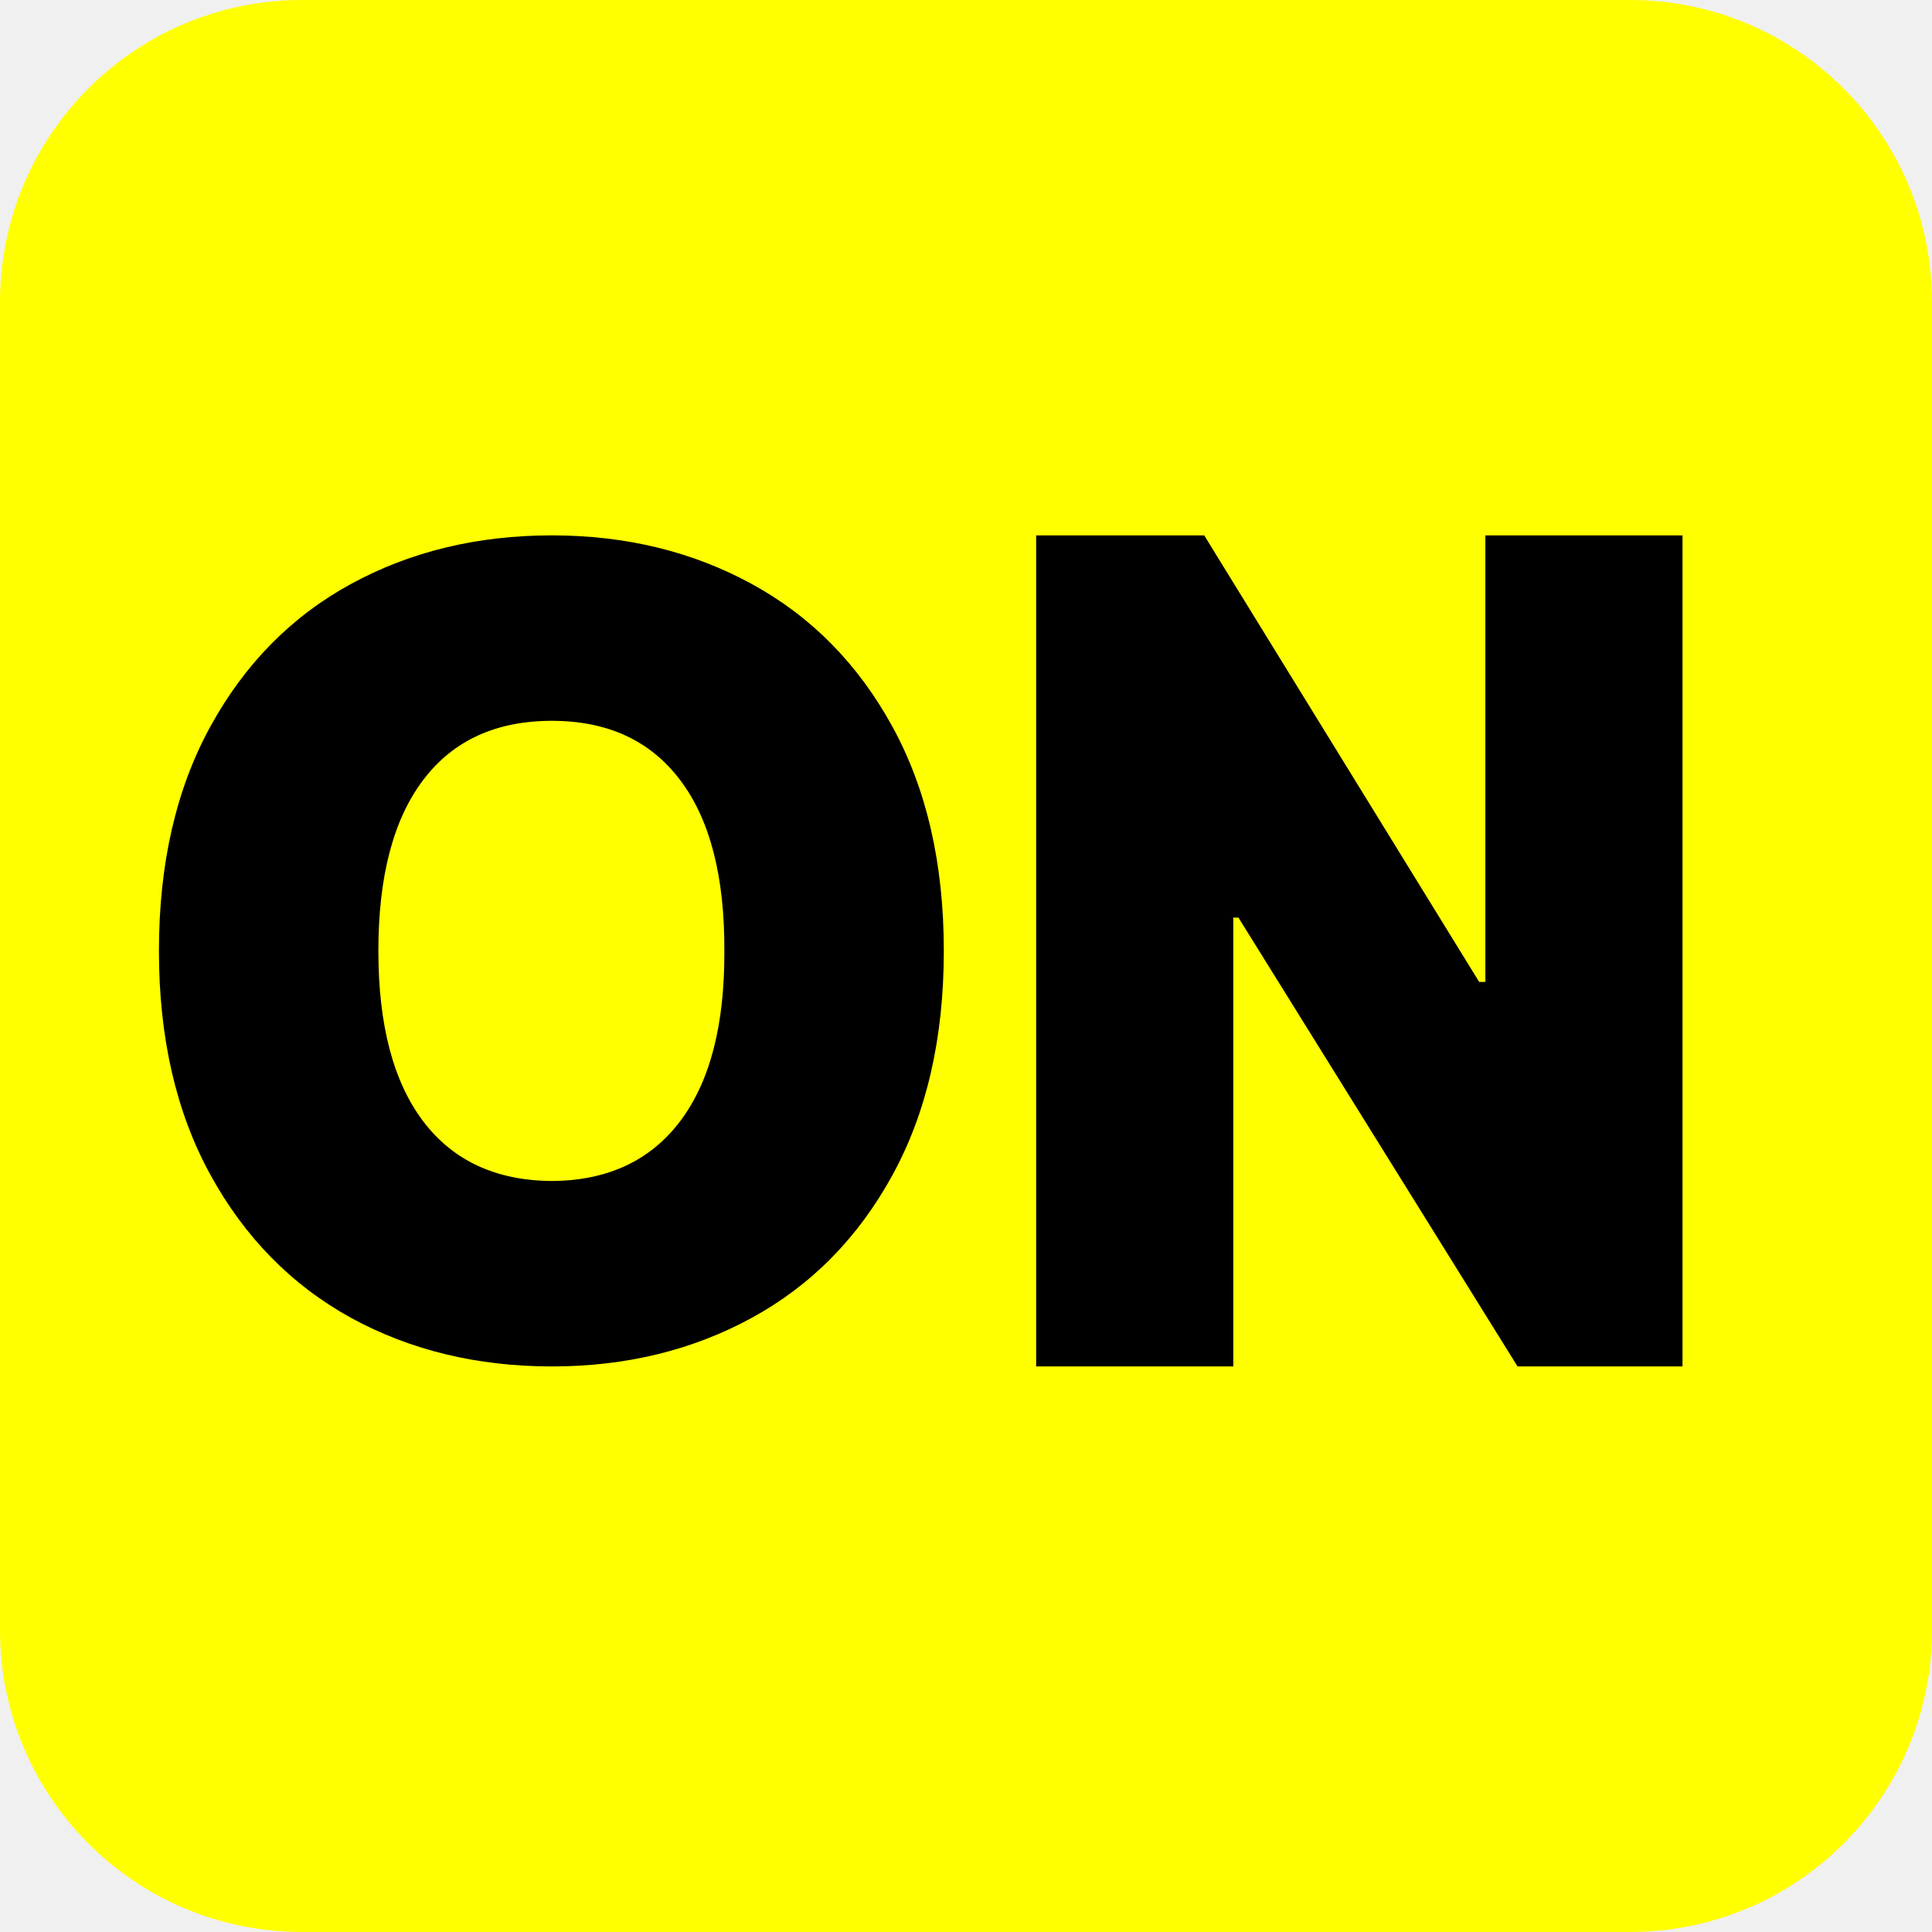
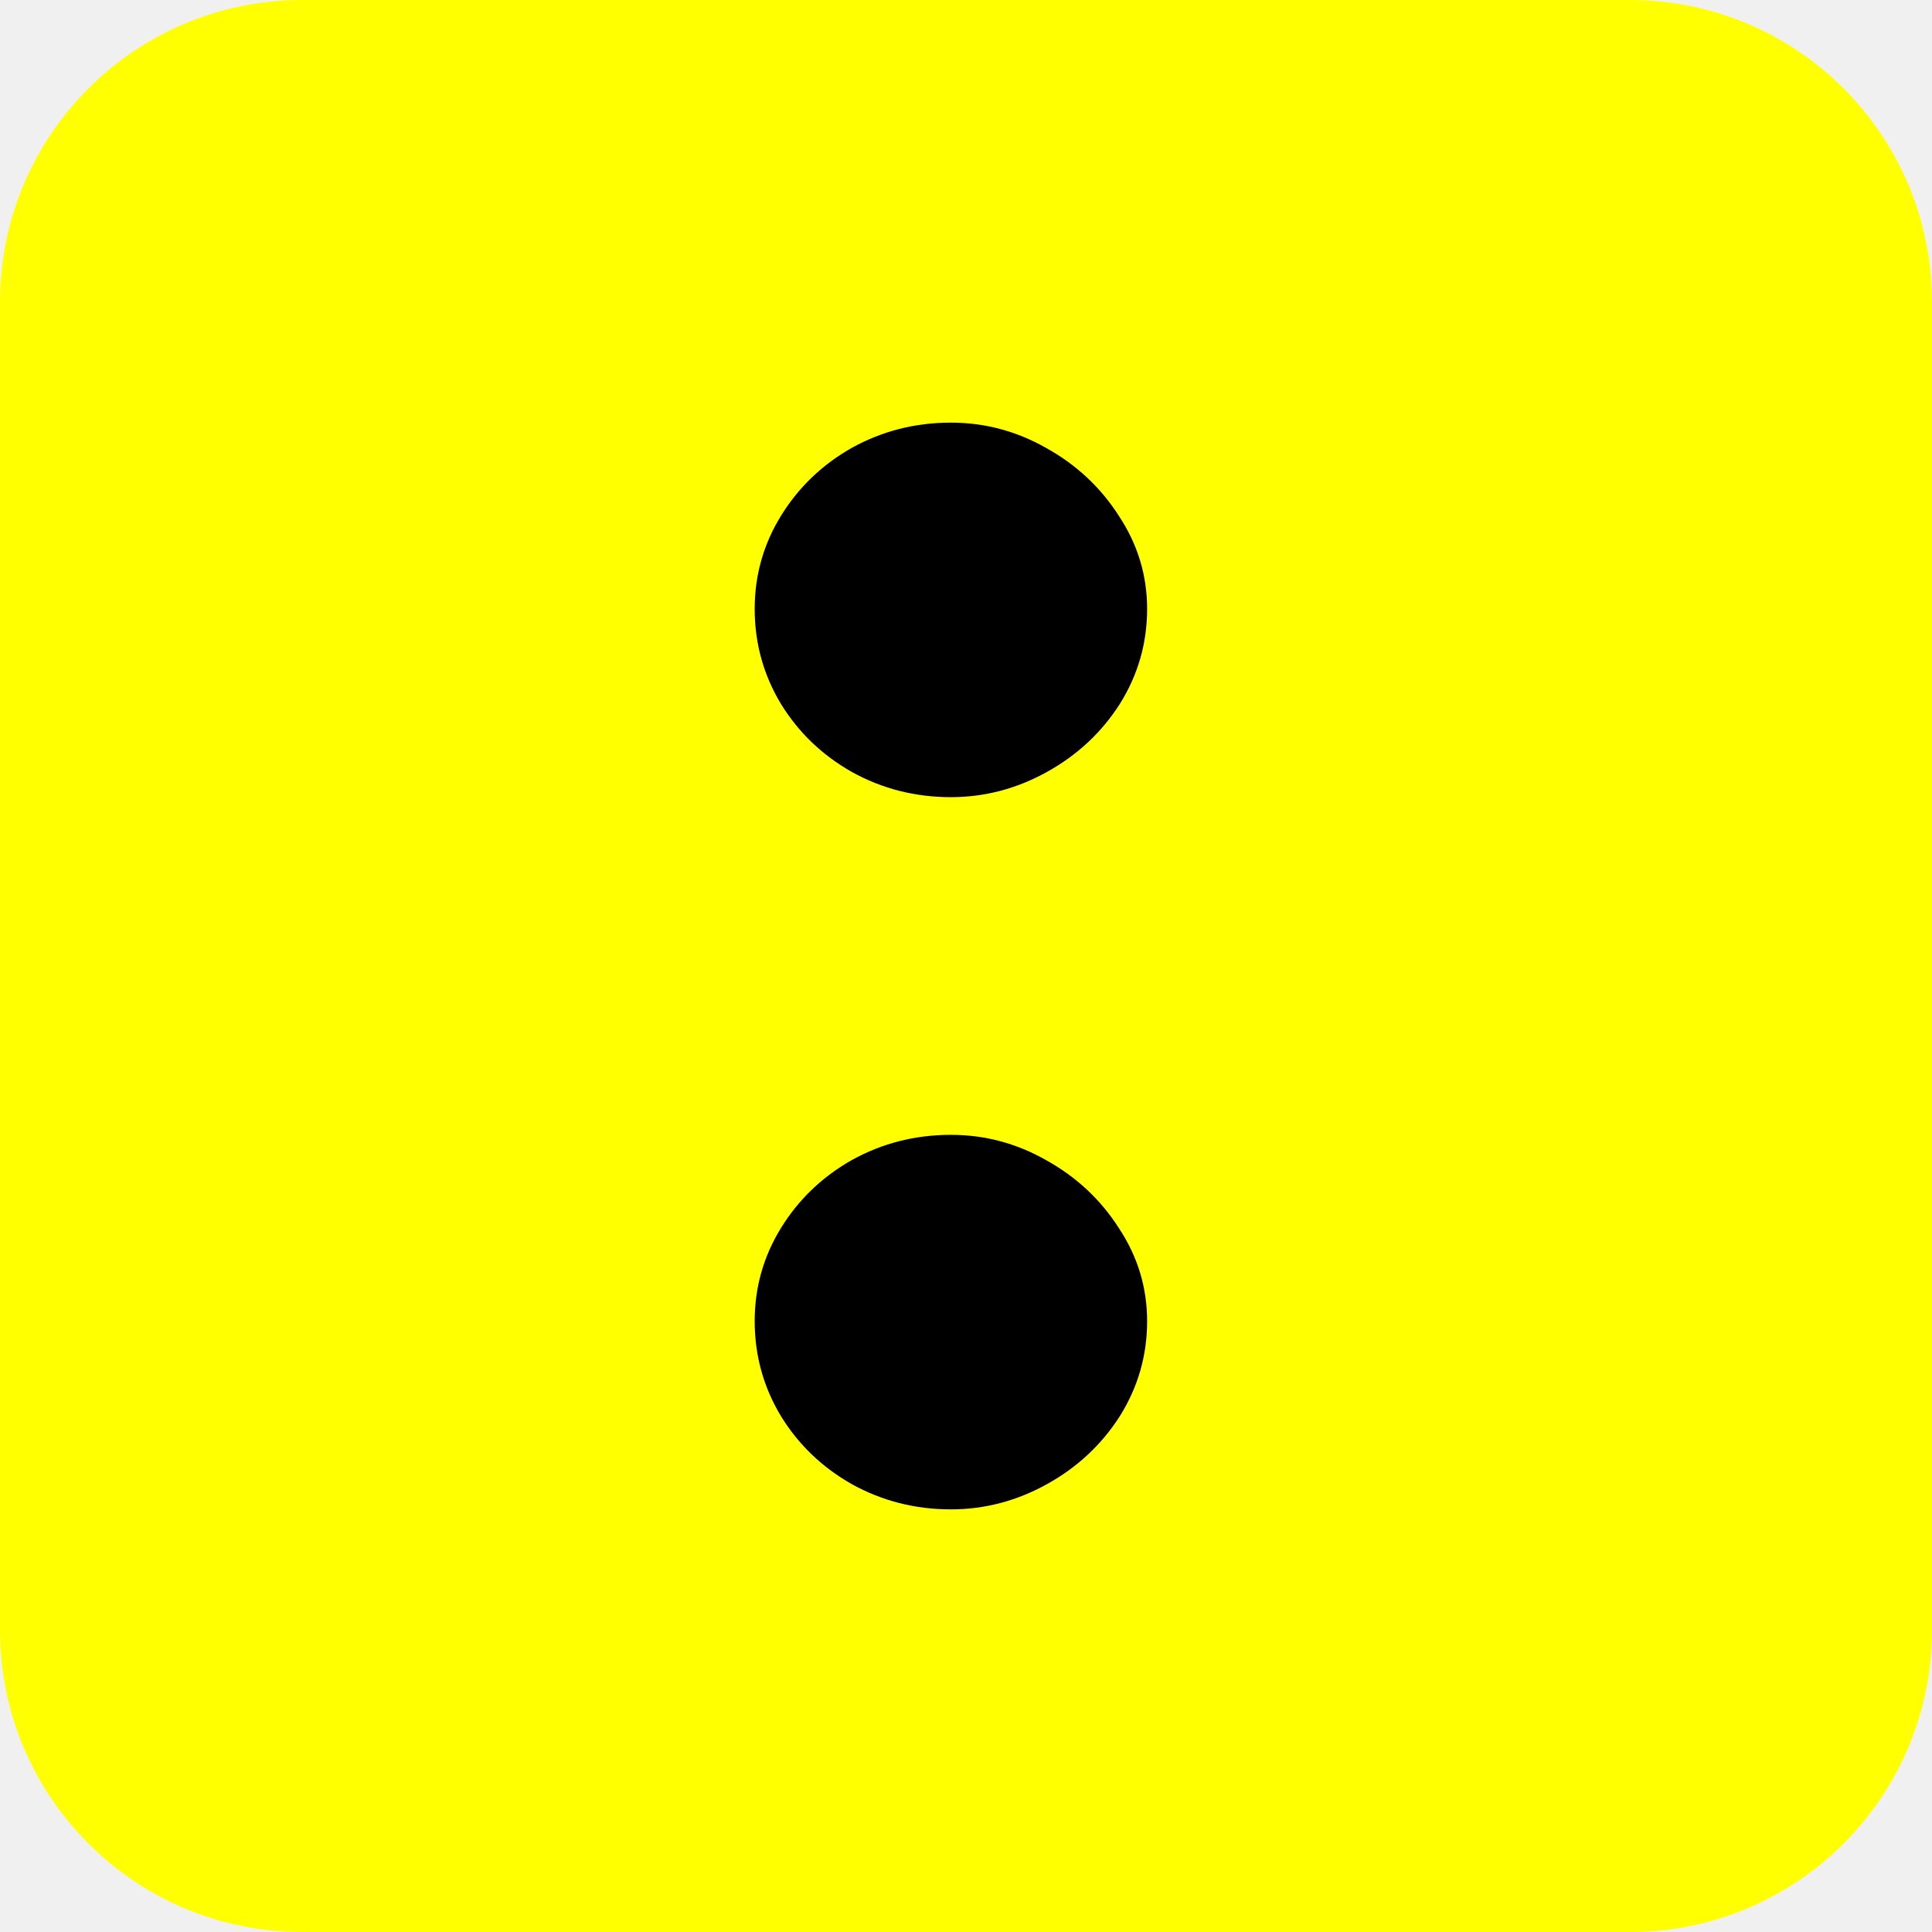
<svg xmlns="http://www.w3.org/2000/svg" width="64" height="64" viewBox="0 0 64 64" fill="none">
-   <g clip-path="url(#clip0_50_422)">
-     <rect width="64" height="64" rx="10" fill="#FFFF00" />
-     <path d="M55.735 45.265H50.271L41.025 30.397H40.854V45.265H34.324V17.735H39.891L48.999 32.527H49.205V17.735H55.735V45.265Z" fill="black" />
-     <path d="M31.265 31.5C31.265 34.386 30.696 36.865 29.558 38.937C28.421 41.01 26.869 42.582 24.904 43.655C22.938 44.728 20.731 45.265 18.283 45.265C15.81 45.265 13.591 44.728 11.626 43.655C9.66 42.57 8.108 40.991 6.971 38.919C5.833 36.847 5.265 34.374 5.265 31.5C5.265 28.614 5.833 26.135 6.971 24.063C8.108 21.991 9.66 20.418 11.626 19.345C13.591 18.272 15.81 17.735 18.283 17.735C20.731 17.735 22.938 18.272 24.904 19.345C26.869 20.418 28.421 21.991 29.558 24.063C30.696 26.135 31.265 28.614 31.265 31.5ZM12.534 31.5C12.534 33.955 13.029 35.835 14.018 37.143C15.007 38.45 16.429 39.11 18.283 39.122C20.125 39.11 21.541 38.45 22.53 37.143C23.519 35.835 24.007 33.955 23.995 31.5C24.007 29.033 23.519 27.146 22.53 25.839C21.541 24.531 20.125 23.878 18.283 23.878C16.429 23.878 15.007 24.531 14.018 25.839C13.029 27.146 12.534 29.033 12.534 31.5Z" fill="black" />
-   </g>
-   <defs>
-     <clipPath id="clip0_50_422">
-       <rect width="64" height="64" rx="10" fill="white" />
-     </clipPath>
-   </defs>
+   <rect width="64" height="64" rx="10" fill="#FFFF00" />
+   <path d="M31.5 50C30.316 50 29.222 49.721 28.216 49.164C27.234 48.607 26.452 47.857 25.871 46.914C25.29 45.95 25 44.9 25 43.764C25 42.65 25.29 41.621 25.871 40.679C26.452 39.736 27.234 38.986 28.216 38.429C29.222 37.871 30.316 37.593 31.5 37.593C32.617 37.593 33.667 37.871 34.65 38.429C35.655 38.986 36.459 39.736 37.062 40.679C37.687 41.621 38 42.65 38 43.764C38 44.9 37.699 45.95 37.095 46.914C36.492 47.857 35.688 48.607 34.683 49.164C33.678 49.721 32.617 50 31.5 50ZM31.5 26.407C30.316 26.407 29.222 26.129 28.216 25.571C27.234 25.014 26.452 24.264 25.871 23.321C25.29 22.357 25 21.307 25 20.171C25 19.057 25.29 18.029 25.871 17.086C26.452 16.143 27.234 15.393 28.216 14.836C29.222 14.279 30.316 14 31.5 14C32.617 14 33.667 14.279 34.65 14.836C35.655 15.393 36.459 16.143 37.062 17.086C37.687 18.029 38 19.057 38 20.171C38 21.307 37.699 22.357 37.095 23.321C36.492 24.264 35.688 25.014 34.683 25.571C33.678 26.129 32.617 26.407 31.5 26.407Z" fill="black" />
</svg>
